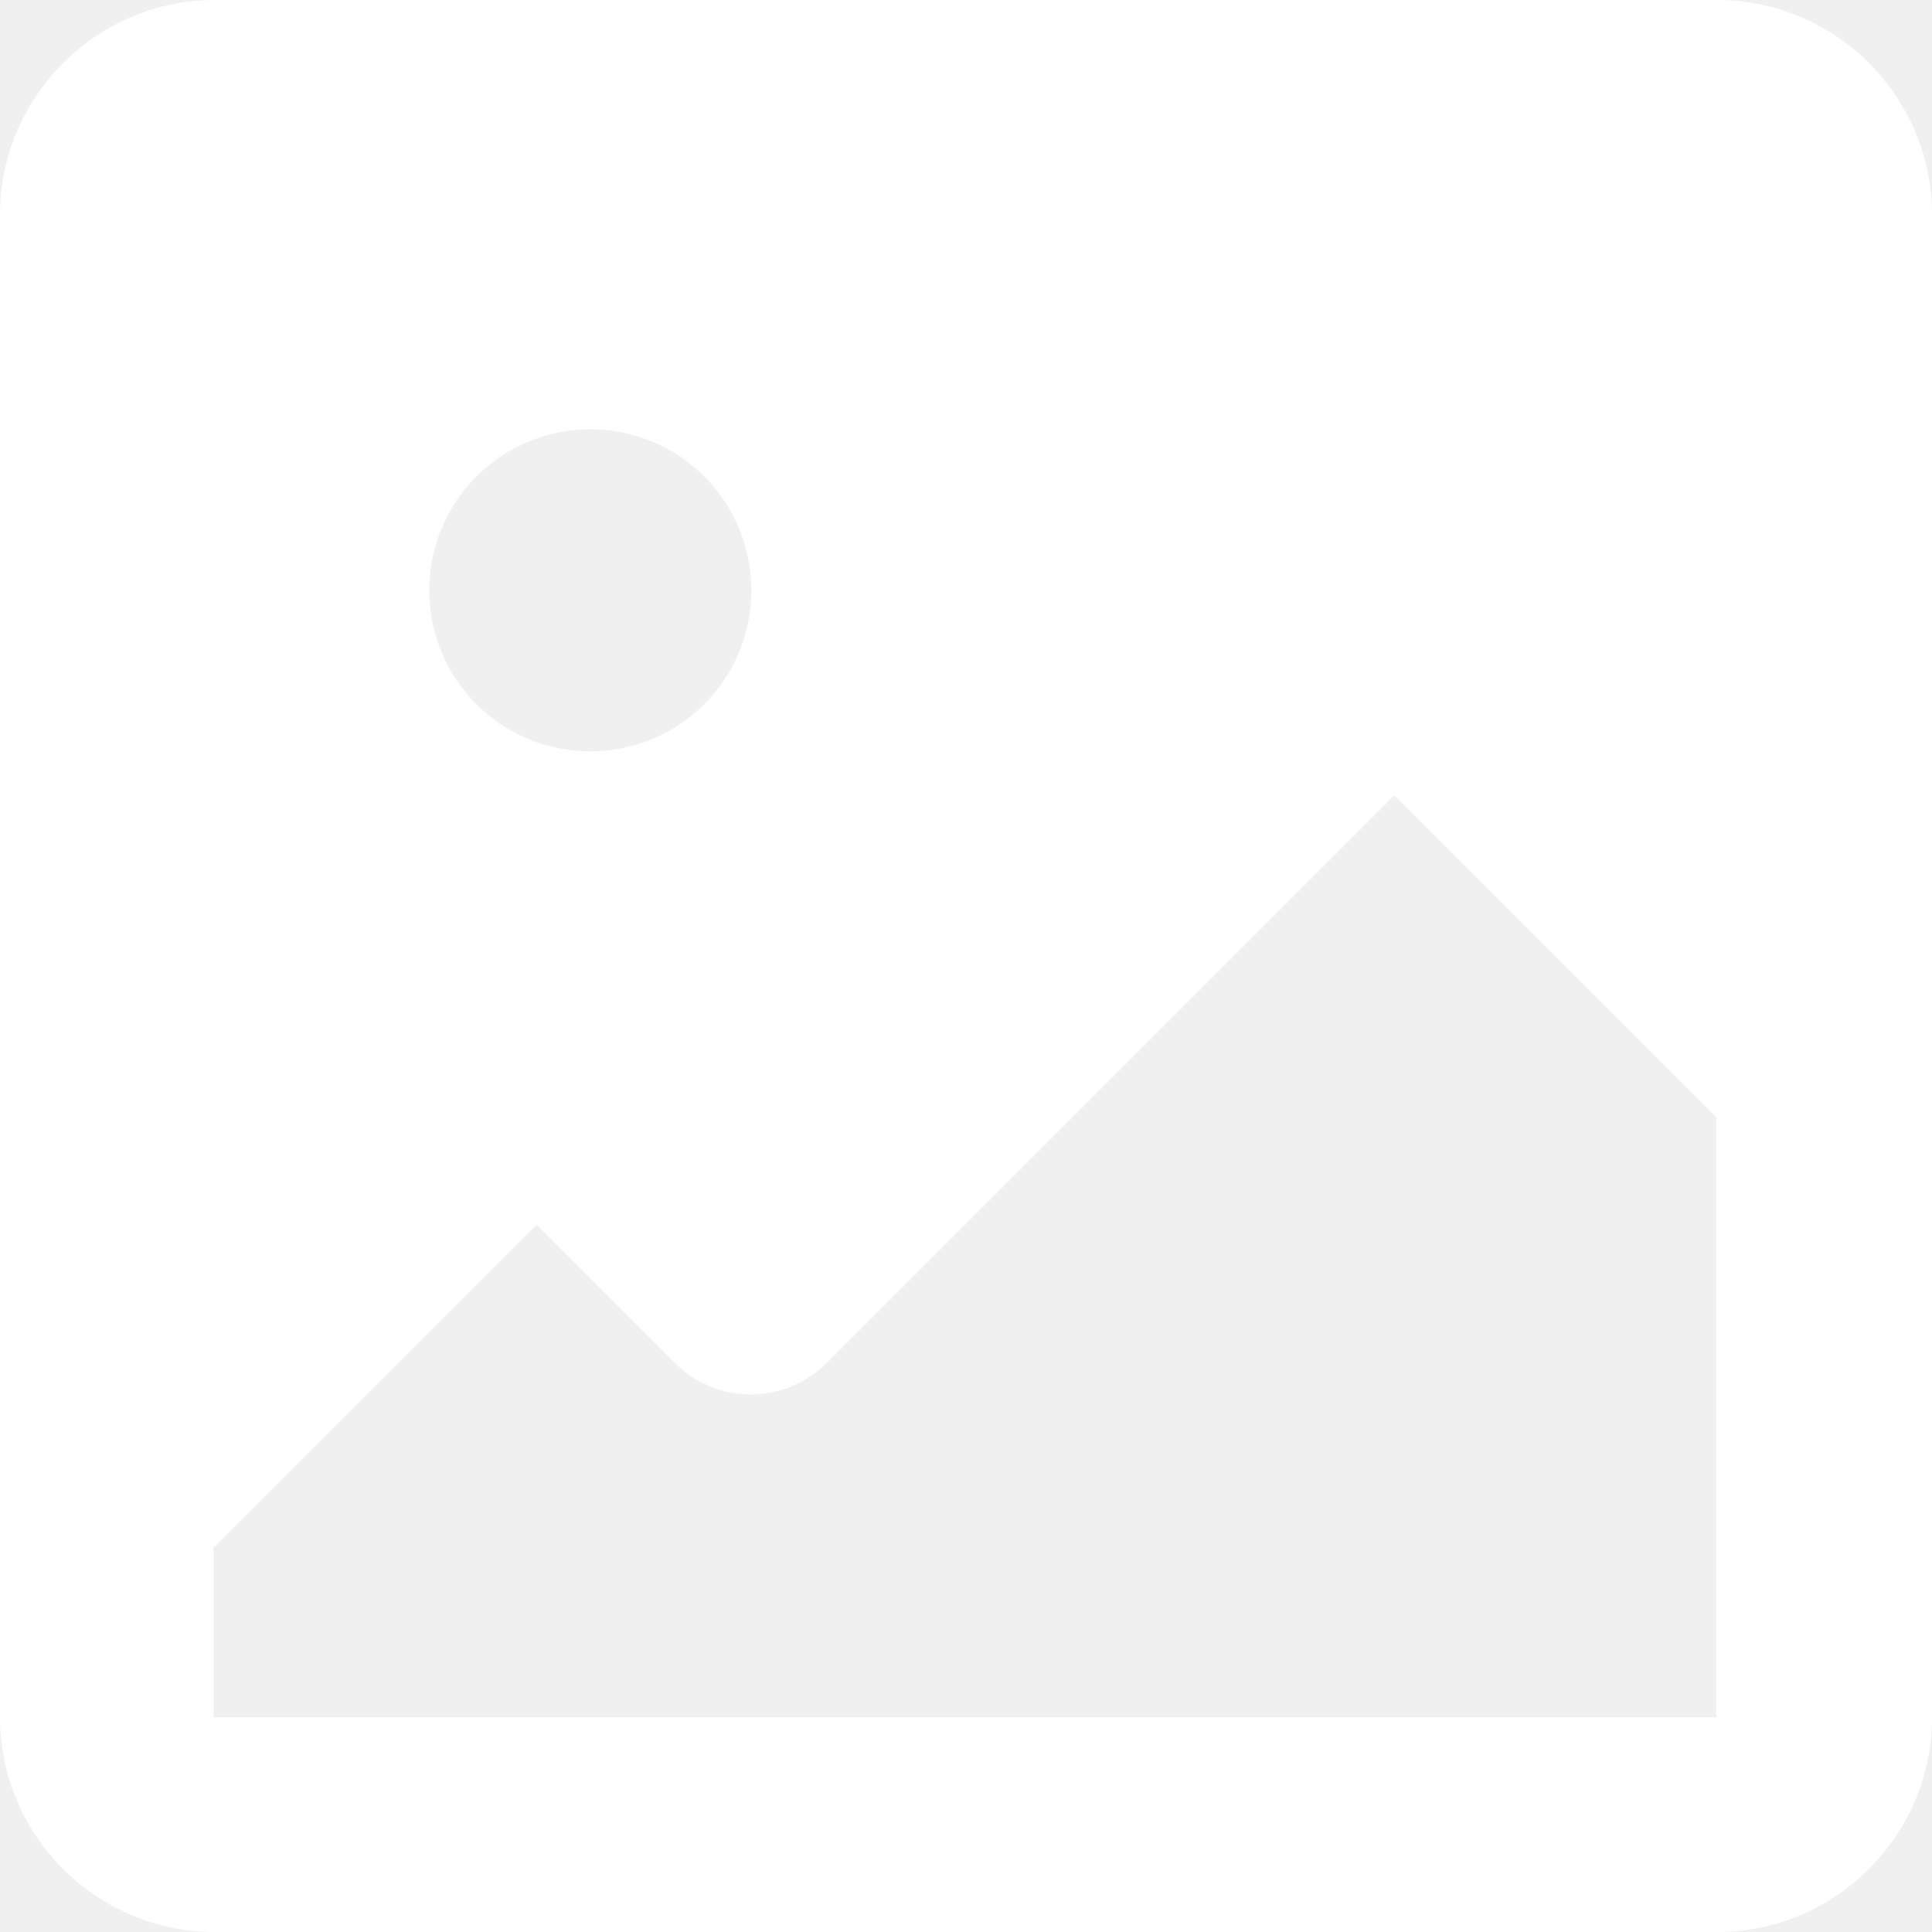
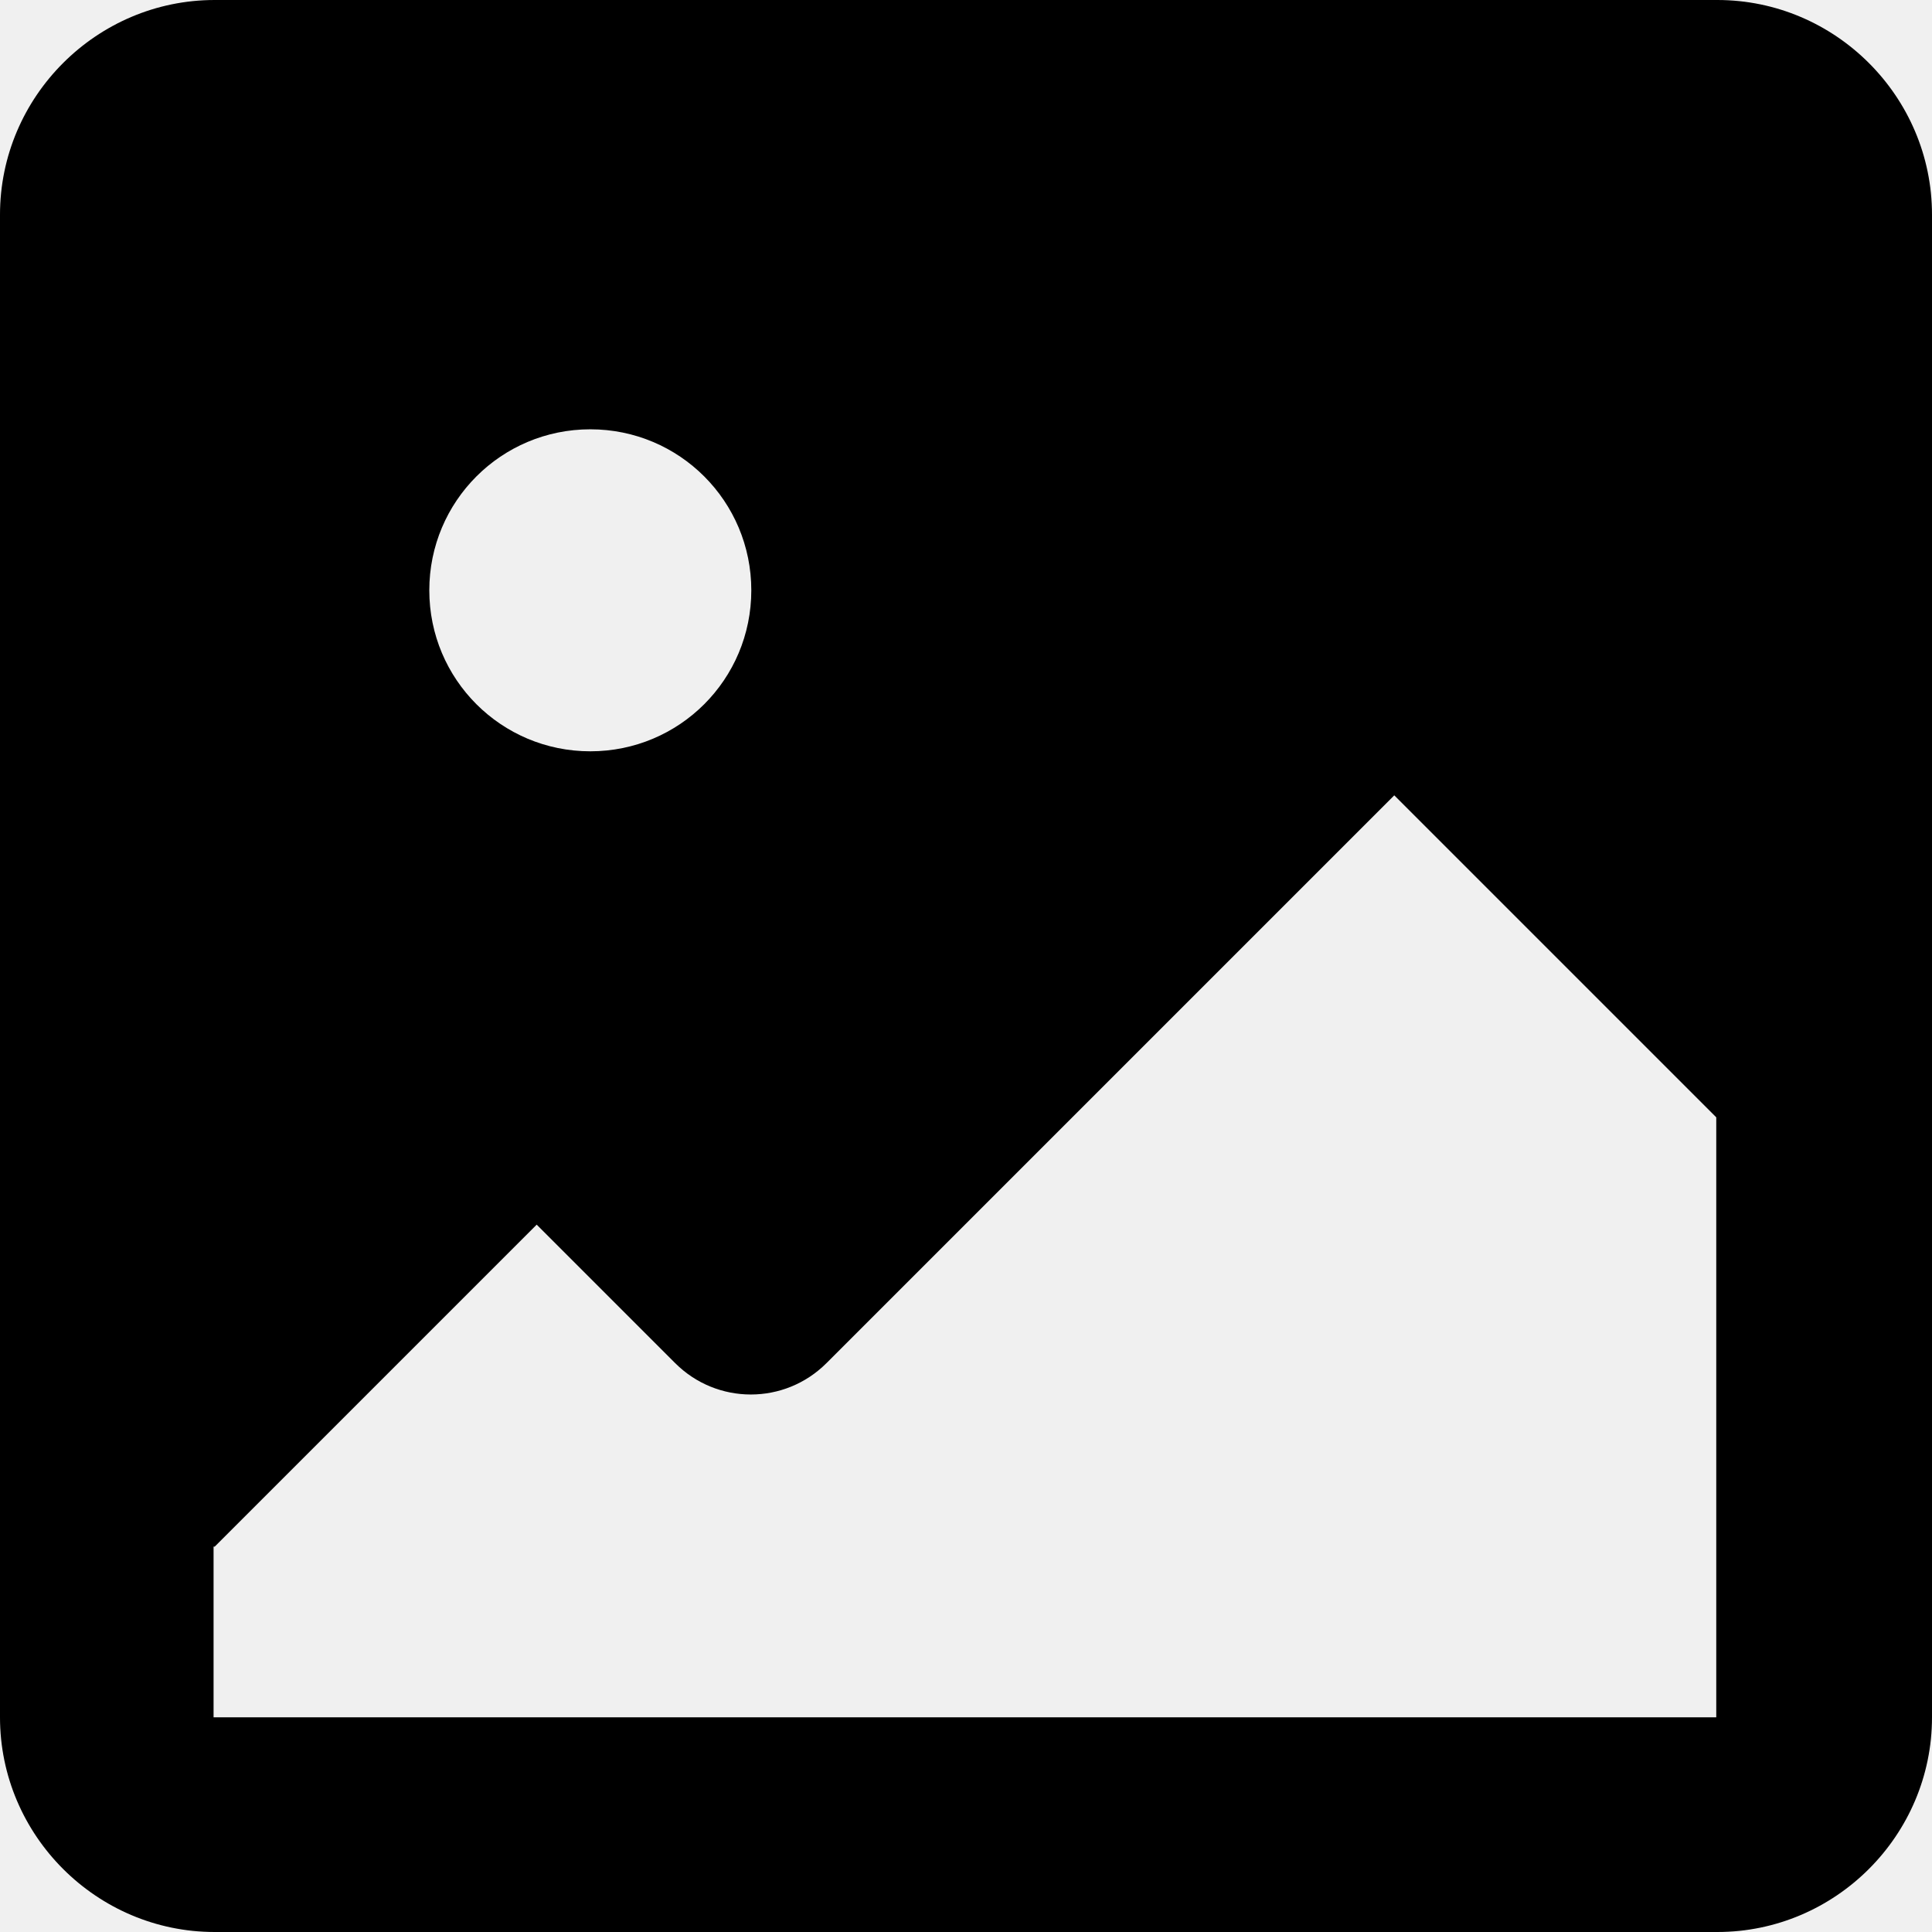
<svg xmlns="http://www.w3.org/2000/svg" width="24" height="24" viewBox="0 0 24 24" fill="none">
  <g clip-path="url(#clip0_765_10114)">
-     <path d="M2.667 24H21.333C22.8 24 24 22.8 24 21.333V2.667C24 1.2 22.8 0 21.333 0H2.667C1.2 0 0 1.2 0 2.667V21.333C0 22.8 1.2 24 2.667 24ZM7.333 5.333C8.44 5.333 9.333 6.227 9.333 7.333C9.333 8.44 8.44 9.333 7.333 9.333C6.227 9.333 5.333 8.44 5.333 7.333C5.333 6.227 6.227 5.333 7.333 5.333ZM2.667 19.213L6.667 15.213L8.387 16.933C8.907 17.453 9.747 17.453 10.267 16.933L17.32 9.88L21.32 13.88V21.333H2.653V19.213H2.667Z" fill="white" />
+     <path d="M2.667 24H21.333C22.8 24 24 22.8 24 21.333V2.667C24 1.2 22.8 0 21.333 0H2.667C1.2 0 0 1.2 0 2.667V21.333C0 22.8 1.2 24 2.667 24ZM7.333 5.333C8.44 5.333 9.333 6.227 9.333 7.333C9.333 8.44 8.44 9.333 7.333 9.333C6.227 9.333 5.333 8.44 5.333 7.333C5.333 6.227 6.227 5.333 7.333 5.333ZM2.667 19.213L6.667 15.213L8.387 16.933C8.907 17.453 9.747 17.453 10.267 16.933L17.32 9.88L21.32 13.88V21.333H2.653V19.213H2.667Z" fill="currentColor" />
  </g>
  <defs>
    <clipPath id="clip0_765_10114">
      <rect width="24" height="24" fill="white" />
    </clipPath>
  </defs>
</svg>
